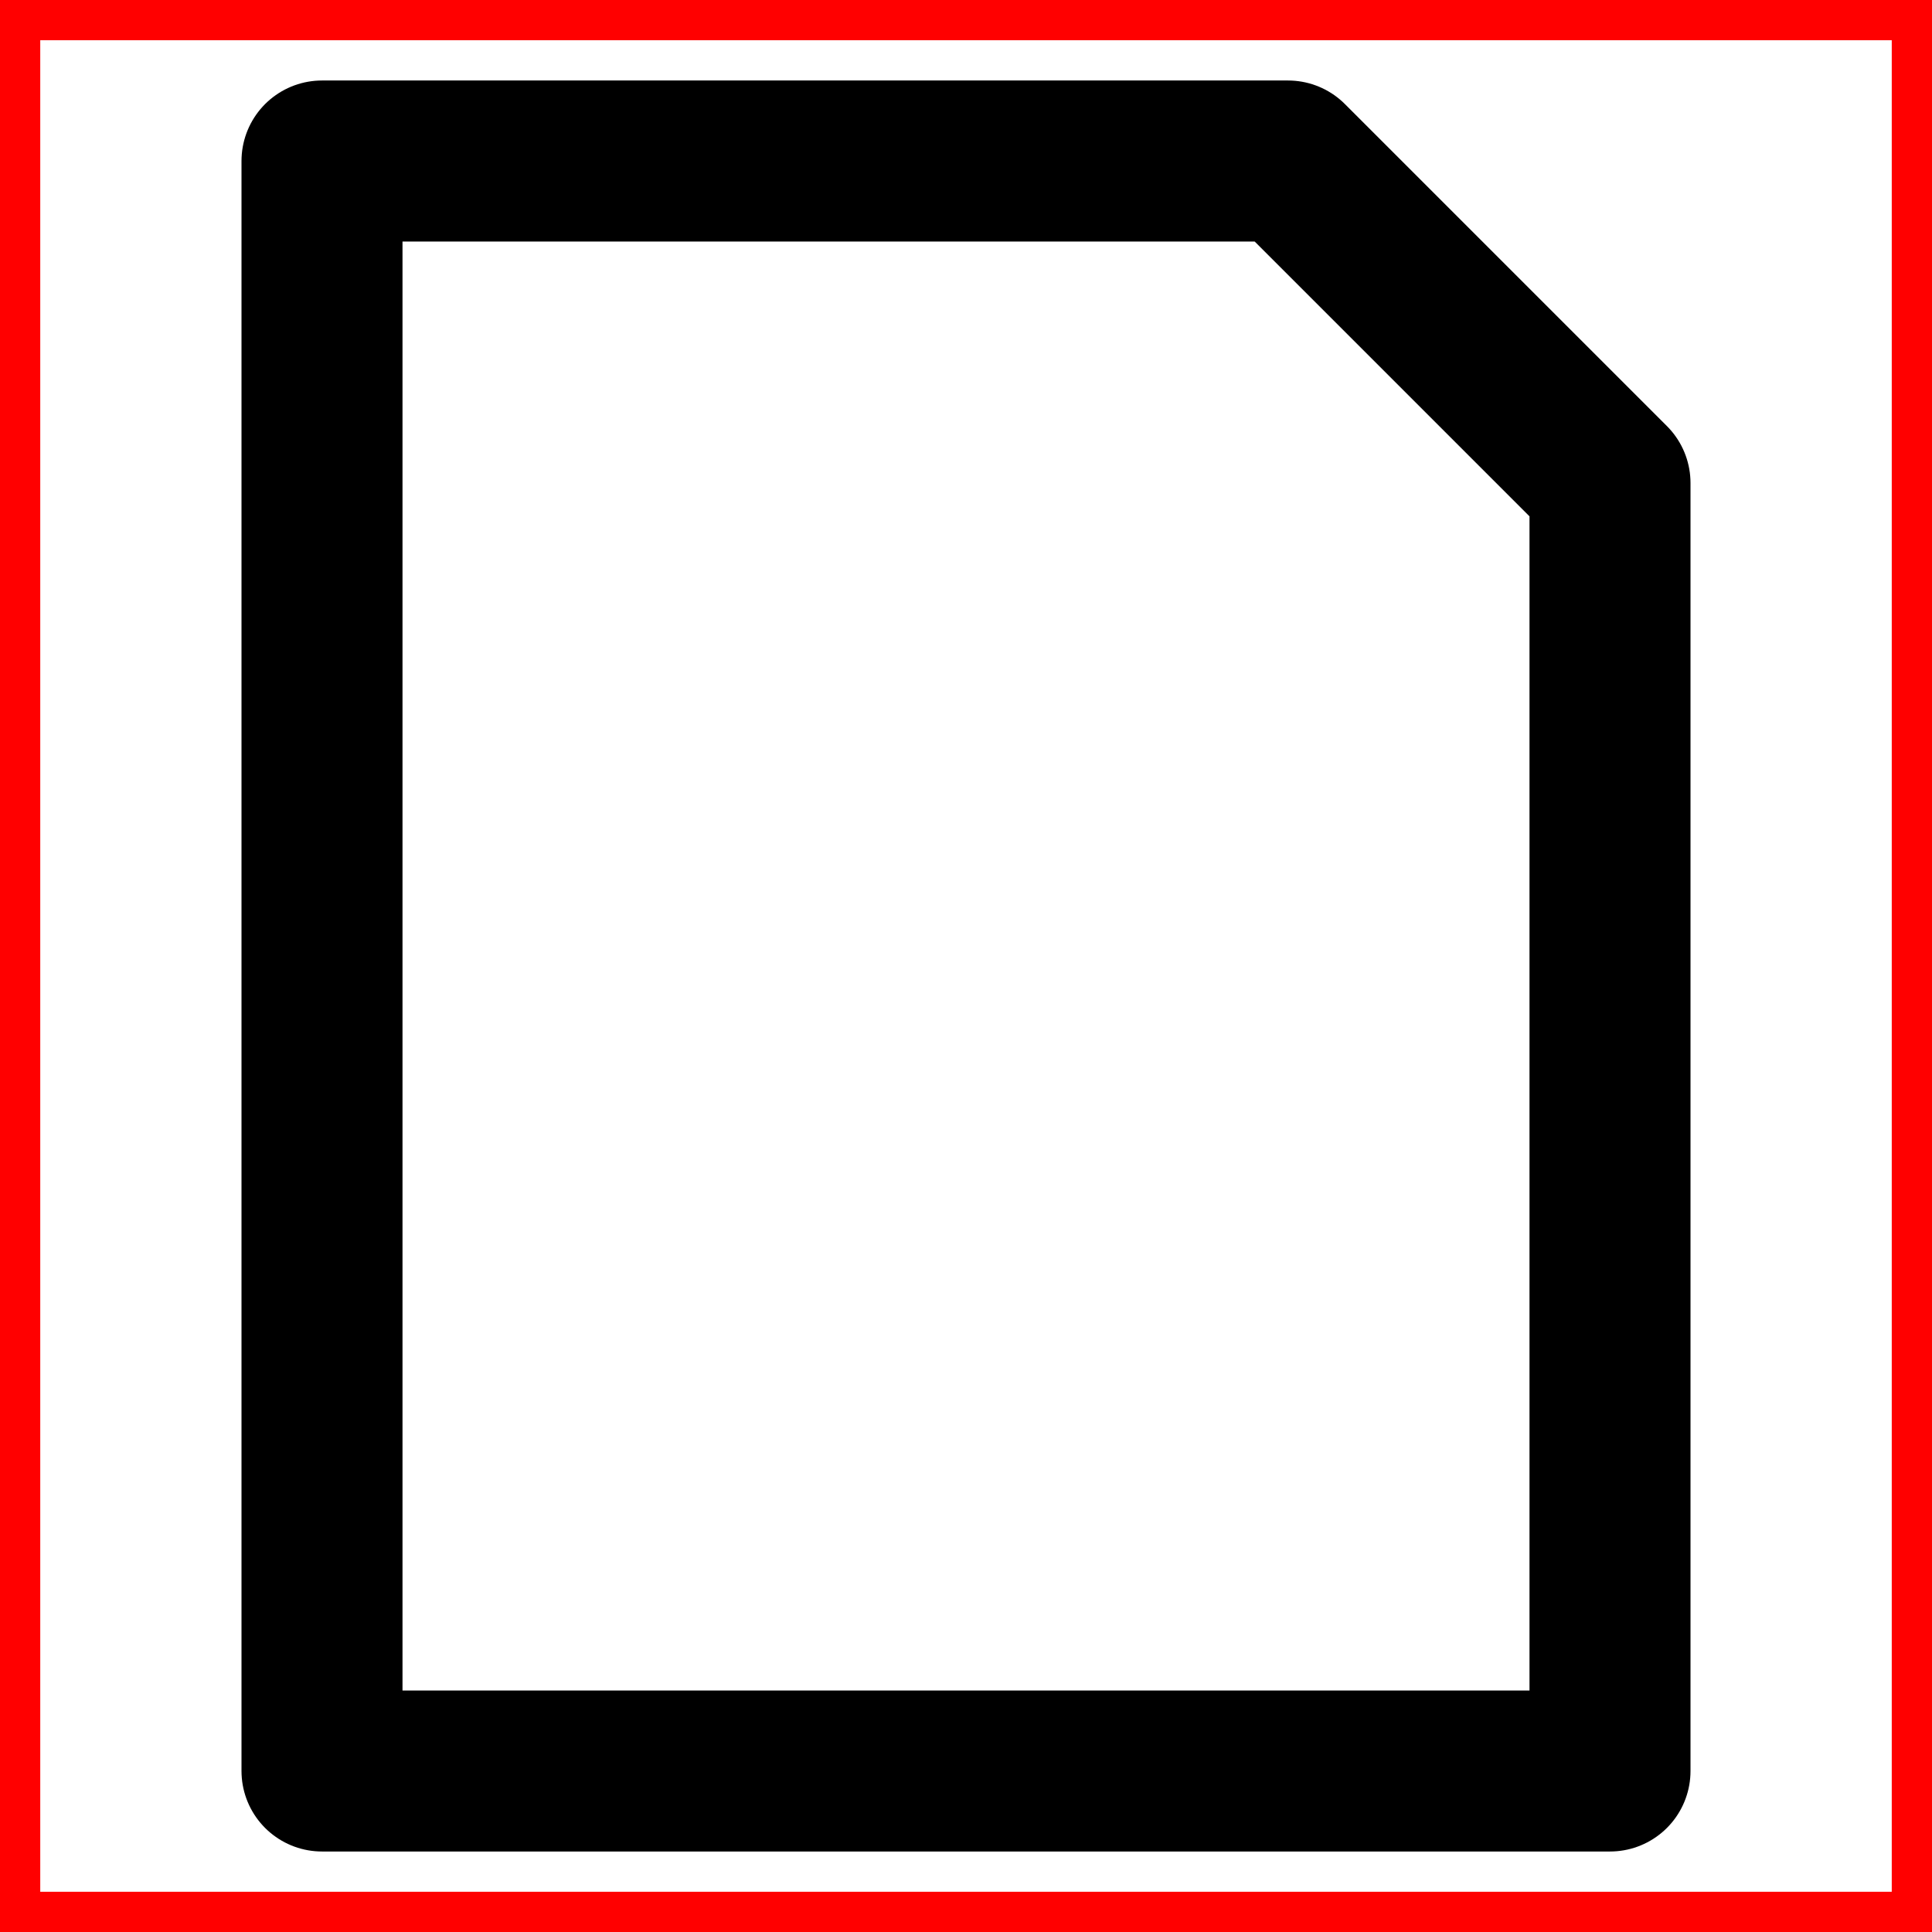
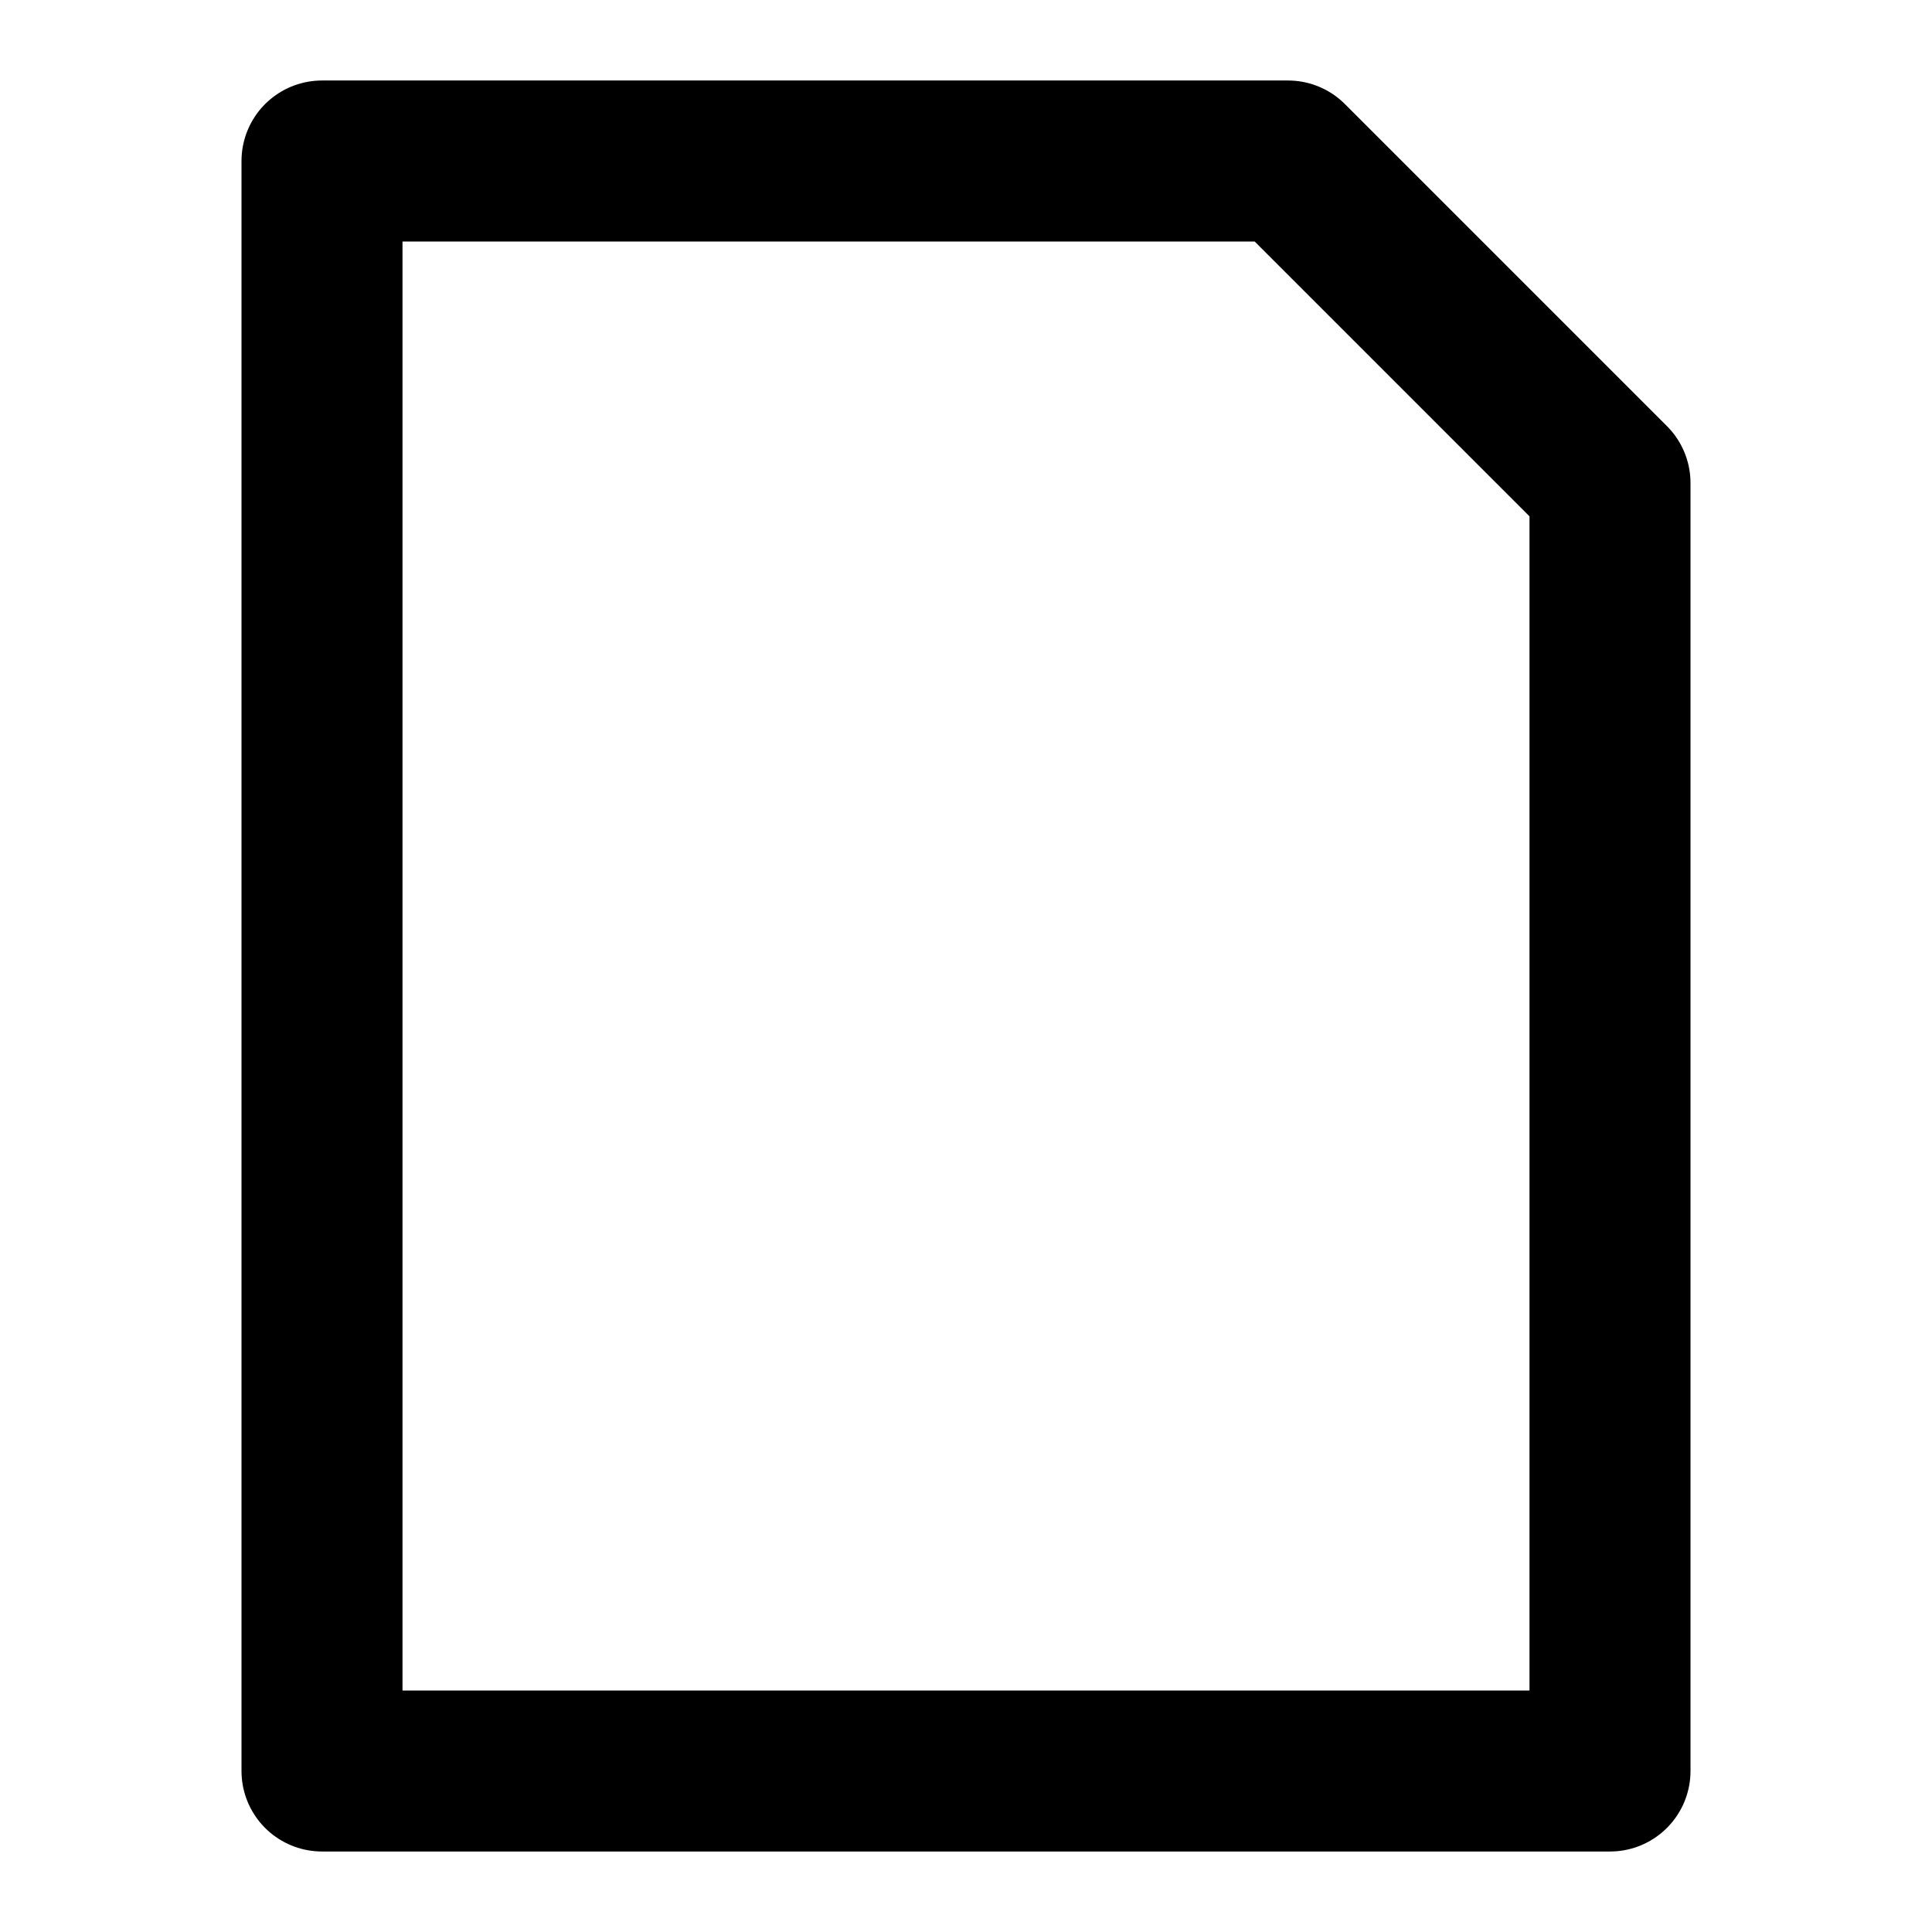
<svg width="24" height="24" viewBox="0 0 24 24" fill="none" stroke="black" stroke-width="2" stroke-linecap="round" stroke-linejoin="round">
-   <path stroke="red" stroke-width="1" d="m 0 0 h24 v24 h-24 v-24" />
  <path stroke-width="2" d="m20 18v4h-16v-20h12l4 4v12" />
</svg>
